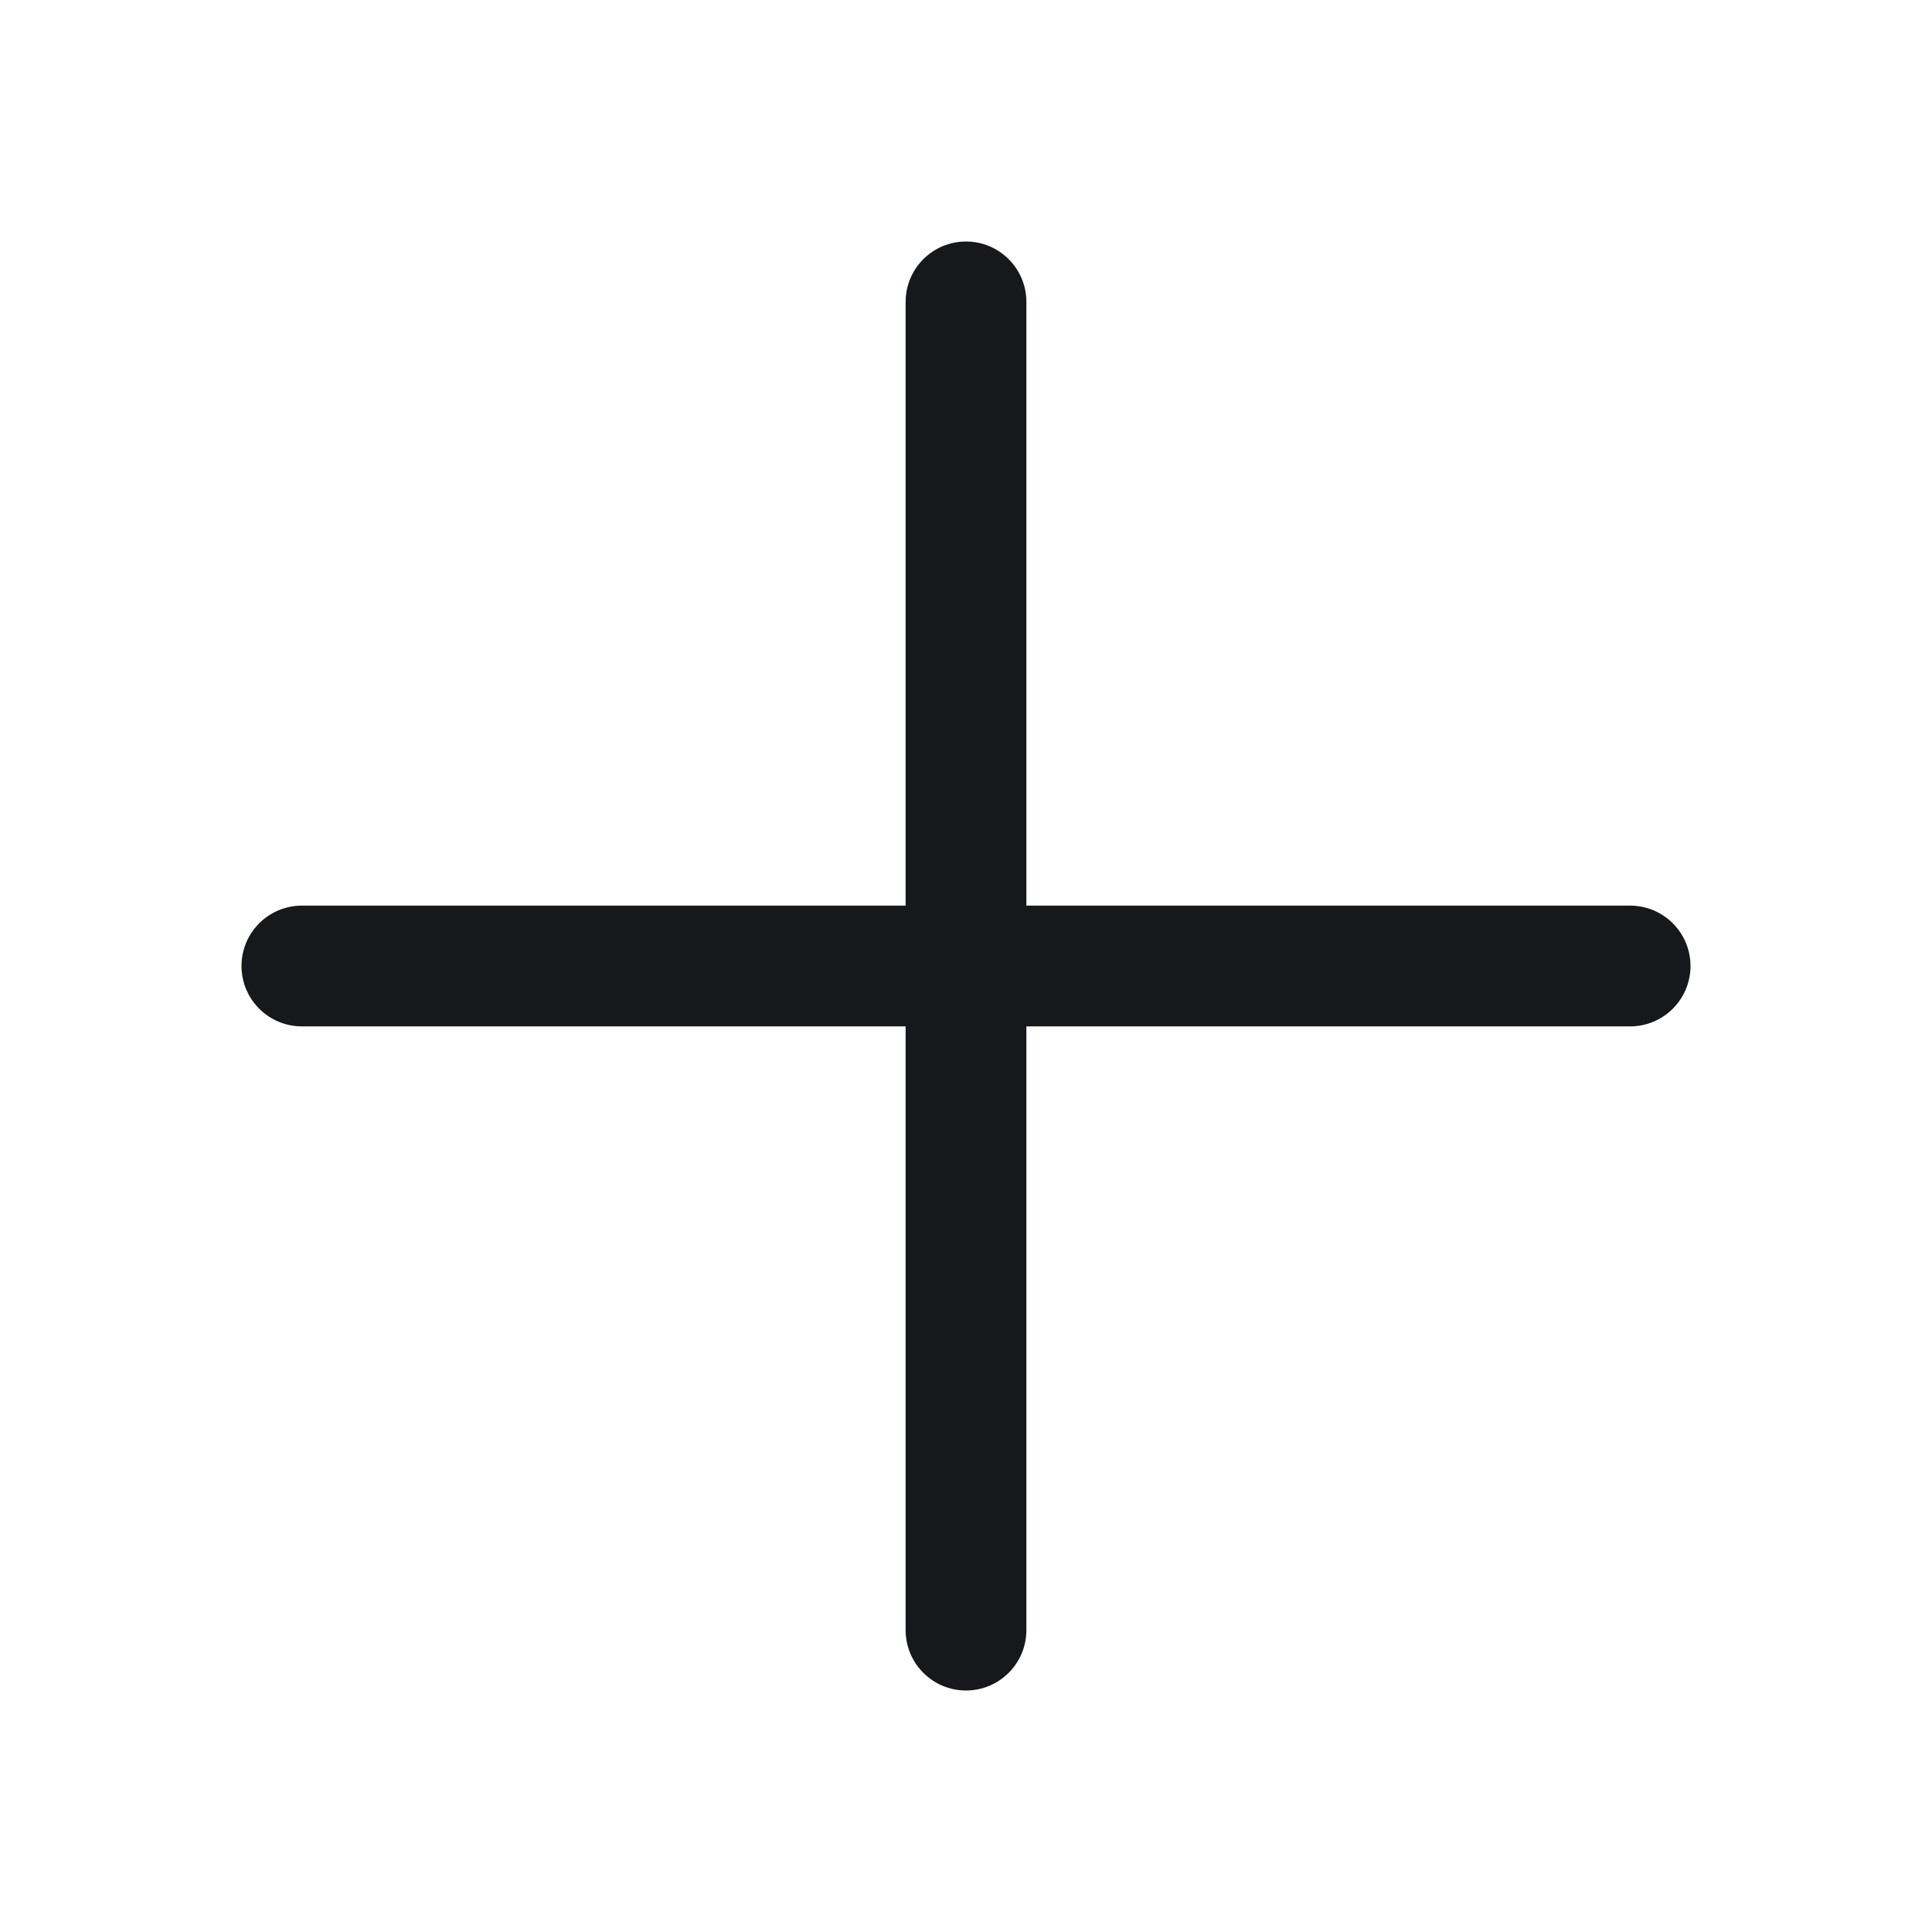
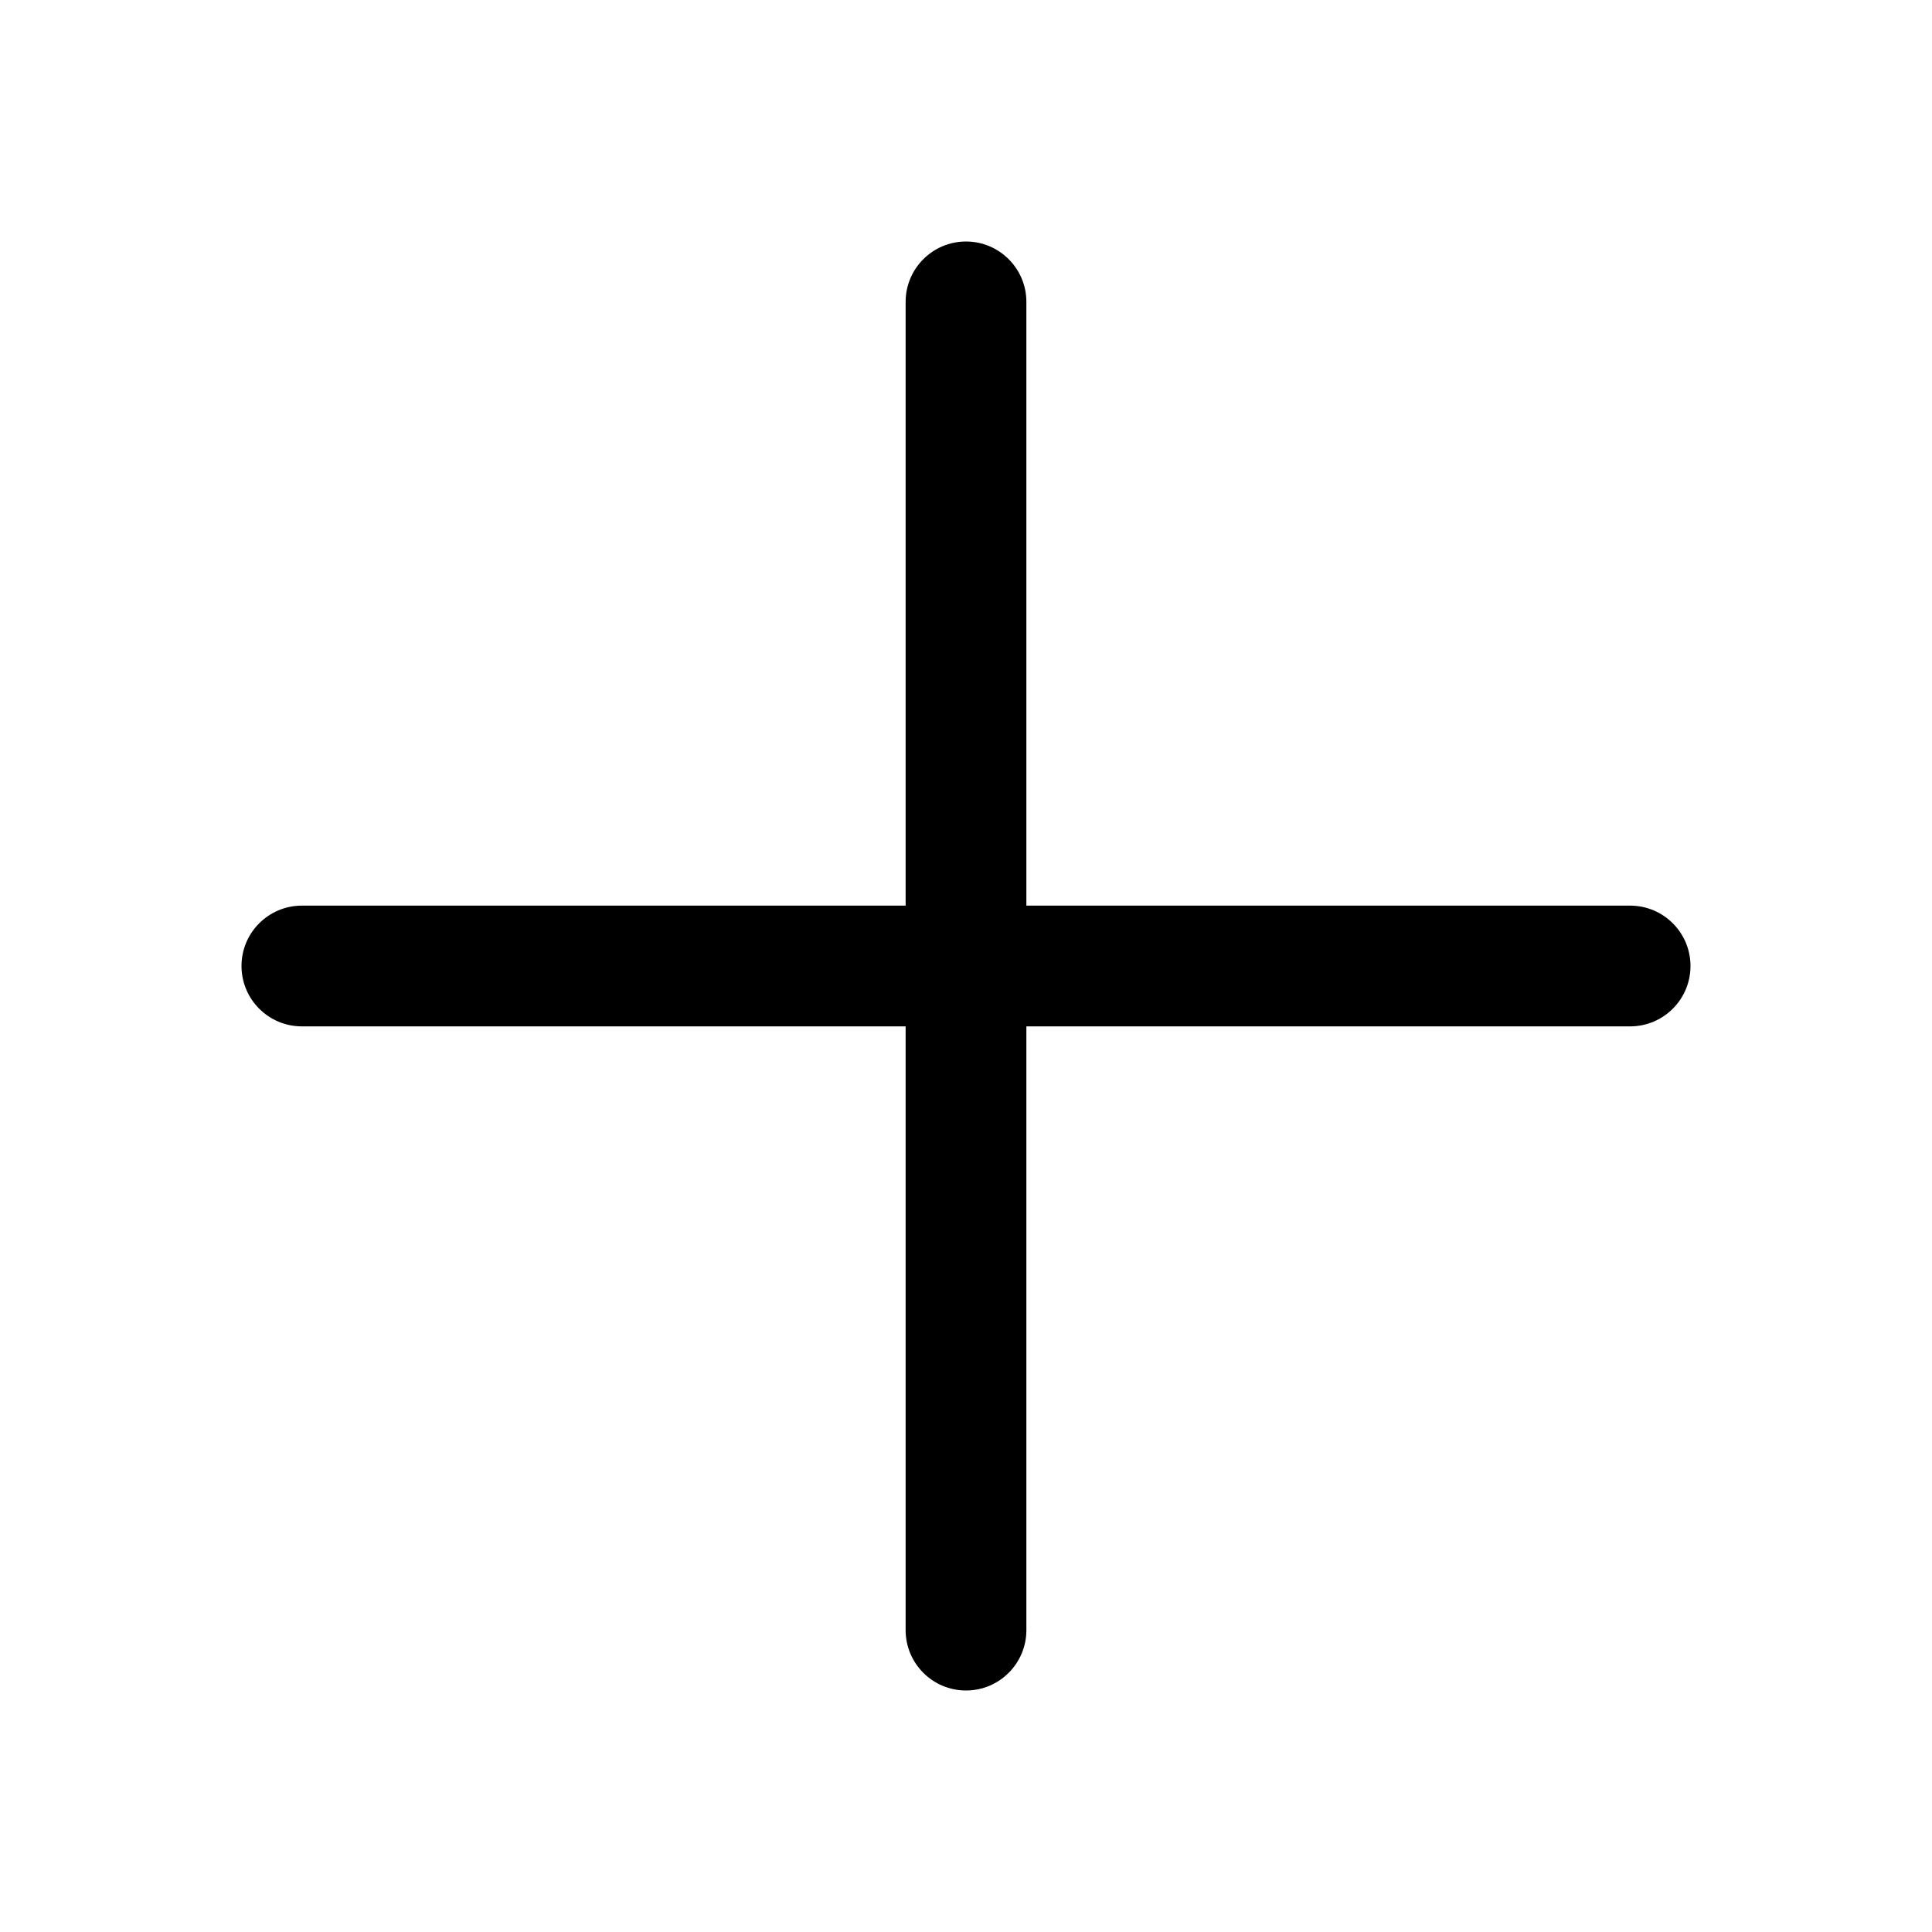
- <svg xmlns="http://www.w3.org/2000/svg" width="24" height="24" viewBox="0 0 24 24" fill="none">
-   <path d="M12.75 3.75C12.75 3.336 12.414 3 12 3C11.586 3 11.25 3.336 11.25 3.75V11.25H3.75C3.336 11.25 3 11.586 3 12C3 12.414 3.336 12.75 3.75 12.75H11.25V20.25C11.25 20.664 11.586 21 12 21C12.414 21 12.75 20.664 12.75 20.25V12.75H20.25C20.664 12.75 21 12.414 21 12C21 11.586 20.664 11.25 20.25 11.25H12.75V3.75Z" fill="#16181B" />
+ <svg xmlns="http://www.w3.org/2000/svg" width="24" height="24" viewBox="0 0 24 24" fill="currentColor">
+   <path d="M12.75 3.75C12.75 3.336 12.414 3 12 3C11.586 3 11.25 3.336 11.25 3.75V11.25H3.75C3.336 11.25 3 11.586 3 12C3 12.414 3.336 12.75 3.75 12.75H11.25V20.25C11.25 20.664 11.586 21 12 21C12.414 21 12.75 20.664 12.75 20.25V12.75H20.25C20.664 12.75 21 12.414 21 12C21 11.586 20.664 11.25 20.25 11.25H12.75V3.75Z" fill="currentColor" />
</svg>
